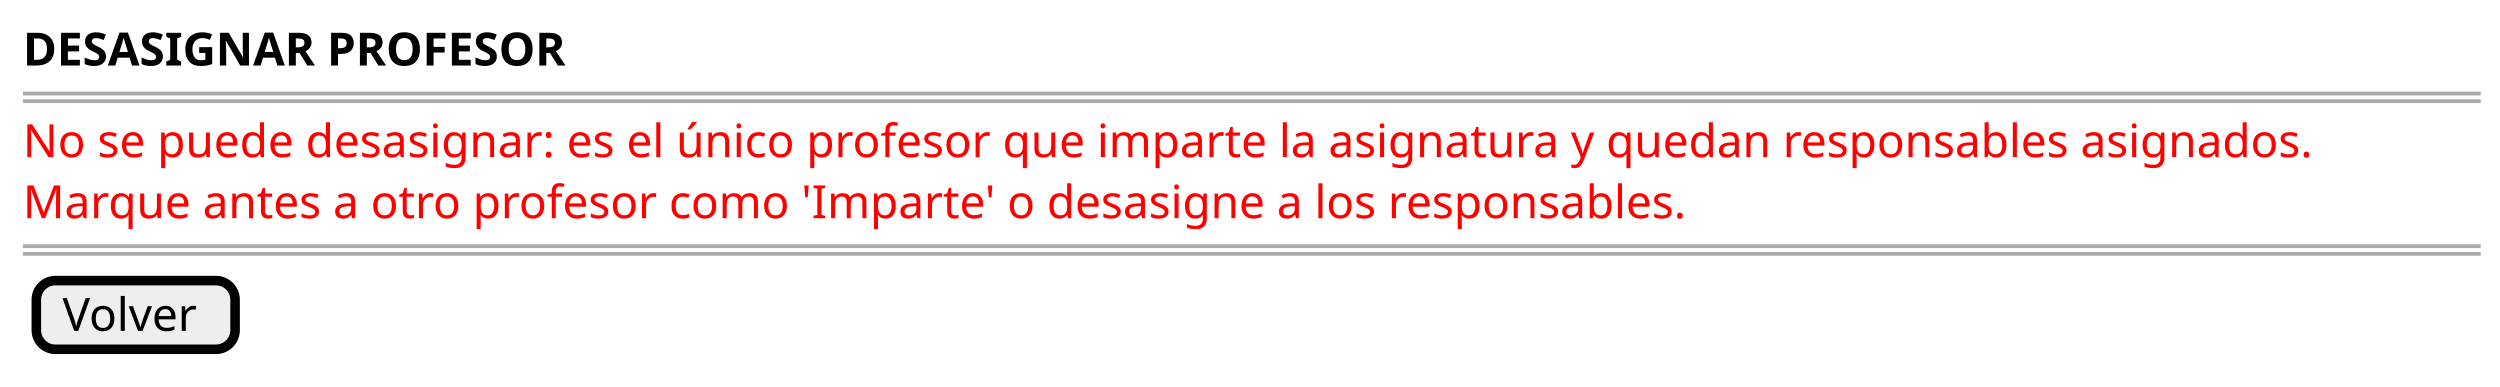
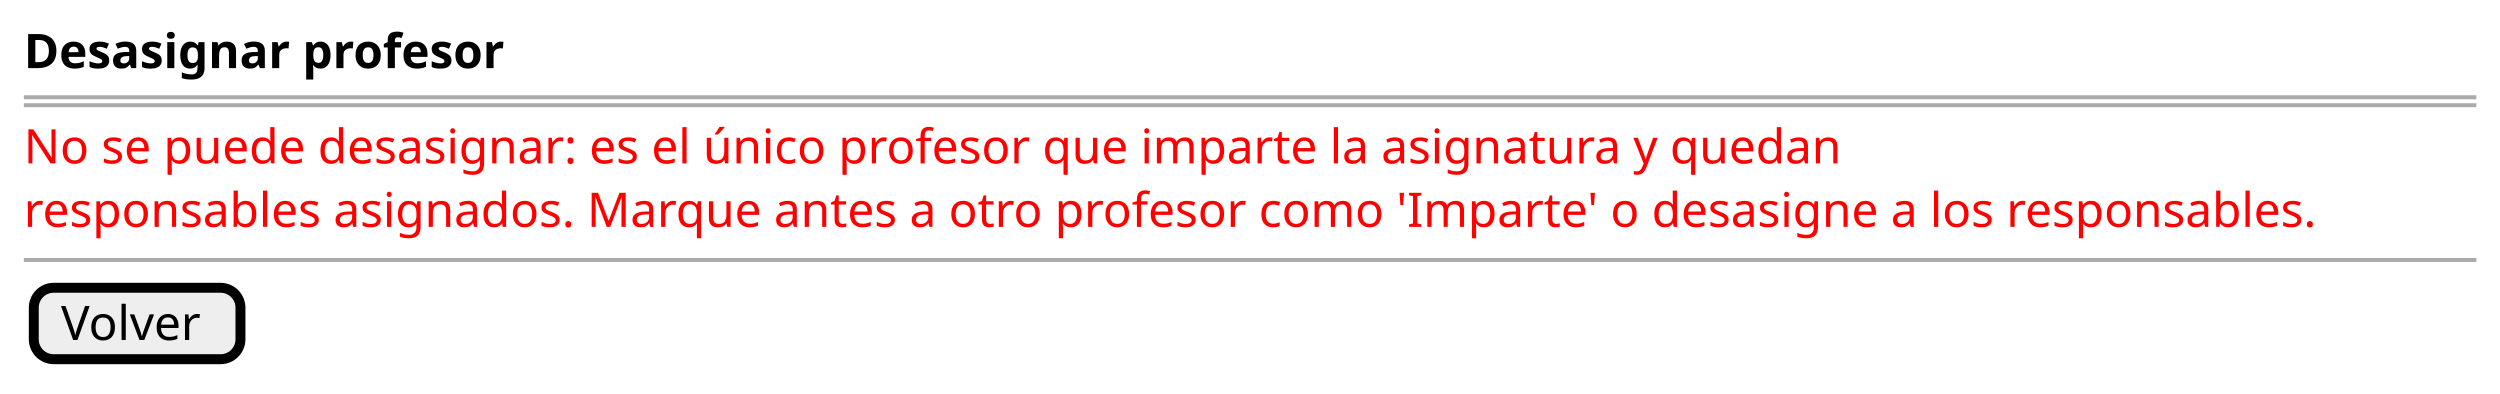
- <svg xmlns="http://www.w3.org/2000/svg" version="1.1" data-diagram-type="SALT" style="width:654px;height:101px;background:#FFFFFF;" width="654px" height="101px" viewBox="0 0 654 101" zoomAndPan="magnify" preserveAspectRatio="none" contentStyleType="text/css">
+ <svg xmlns="http://www.w3.org/2000/svg" version="1.1" data-diagram-type="SALT" style="width:629px;height:99px;background:#FFFFFF;" width="629px" height="99px" viewBox="0 0 629 99" zoomAndPan="magnify" preserveAspectRatio="none" contentStyleType="text/css">
  <defs />
  <g font-family="sans-serif" lengthAdjust="spacing">
-     <text x="6" y="17.139" fill="#000" font-size="12" textLength="164.508" font-weight="700">DESASIGNAR PROFESOR</text>
-     <line x1="6" y1="24.469" x2="648.953" y2="24.469" style="stroke:#AAA;stroke-width:1;" />
-     <line x1="6" y1="26.469" x2="648.953" y2="26.469" style="stroke:#AAA;stroke-width:1;" />
-     <text x="6" y="41.107" fill="#F00" font-size="12" textLength="641.953">No se puede desasignar: es el único profesor que imparte la asignatura y quedan responsables asignados.</text>
-     <text x="6" y="57.076" fill="#F00" font-size="12" textLength="464.555">Marque antes a otro profesor como 'Imparte' o desasigne a los responsables.</text>
-     <line x1="6" y1="64.406" x2="648.953" y2="64.406" style="stroke:#AAA;stroke-width:1;" />
-     <line x1="6" y1="66.406" x2="648.953" y2="66.406" style="stroke:#AAA;stroke-width:1;" />
-     <rect x="9.5" y="73.406" width="52" height="17.969" fill="#EEE" style="stroke:#000;stroke-width:2.5;" rx="5" ry="5" />
-     <text x="16.349" y="86.545" fill="#000" font-size="12" textLength="38.303">Volver</text>
+     <text x="6" y="17.139" fill="#000" font-size="12" textLength="137.338" font-weight="700">Desasignar profesor</text>
+     <line x1="6" y1="24.469" x2="623.049" y2="24.469" style="stroke:#AAA;stroke-width:1;" />
+     <line x1="6" y1="26.469" x2="623.049" y2="26.469" style="stroke:#AAA;stroke-width:1;" />
+     <text x="6" y="41.107" fill="#F00" font-size="12" textLength="490.459">No se puede desasignar: es el único profesor que imparte la asignatura y quedan</text>
+     <text x="6" y="57.076" fill="#F00" font-size="12" textLength="616.049">responsables asignados. Marque antes a otro profesor como 'Imparte' o desasigne a los responsables.</text>
+     <line x1="6" y1="65.406" x2="623.049" y2="65.406" style="stroke:#AAA;stroke-width:1;" />
+     <rect x="8.5" y="72.406" width="52" height="17.969" fill="#EEE" style="stroke:#000;stroke-width:2.5;" rx="5" ry="5" />
+     <text x="15.349" y="85.545" fill="#000" font-size="12" textLength="38.303">Volver</text>
  </g>
</svg>
